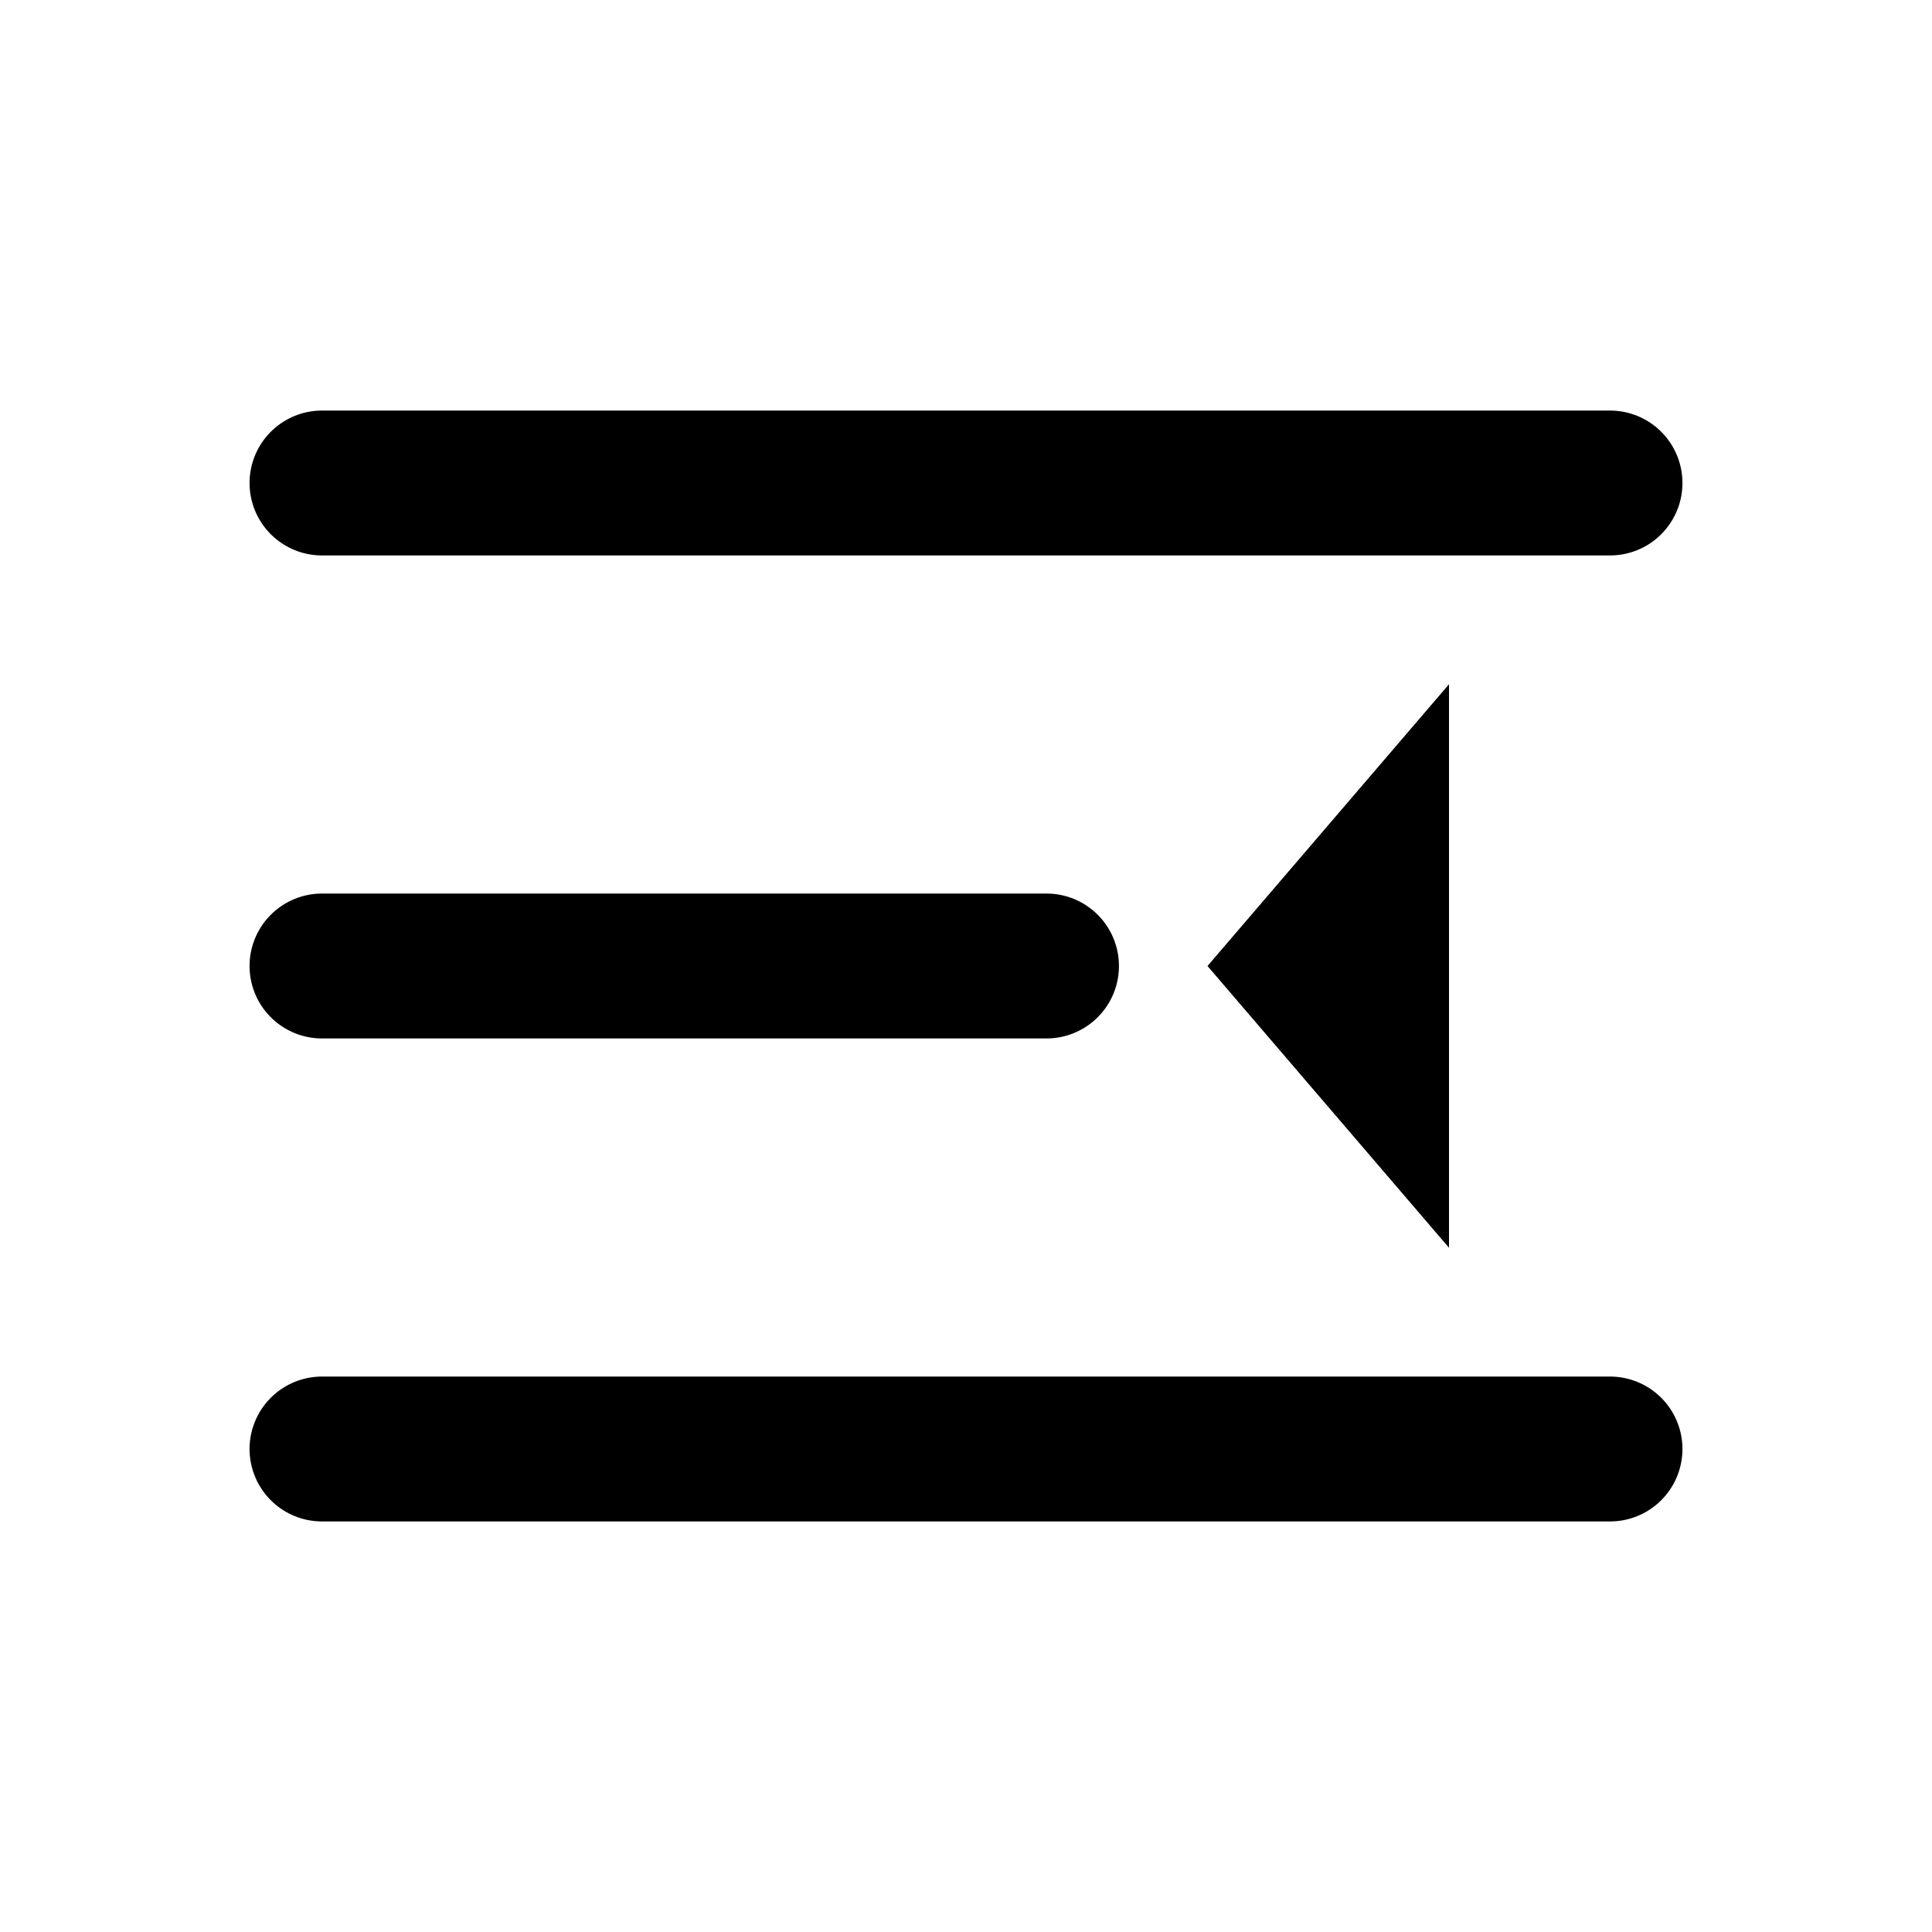
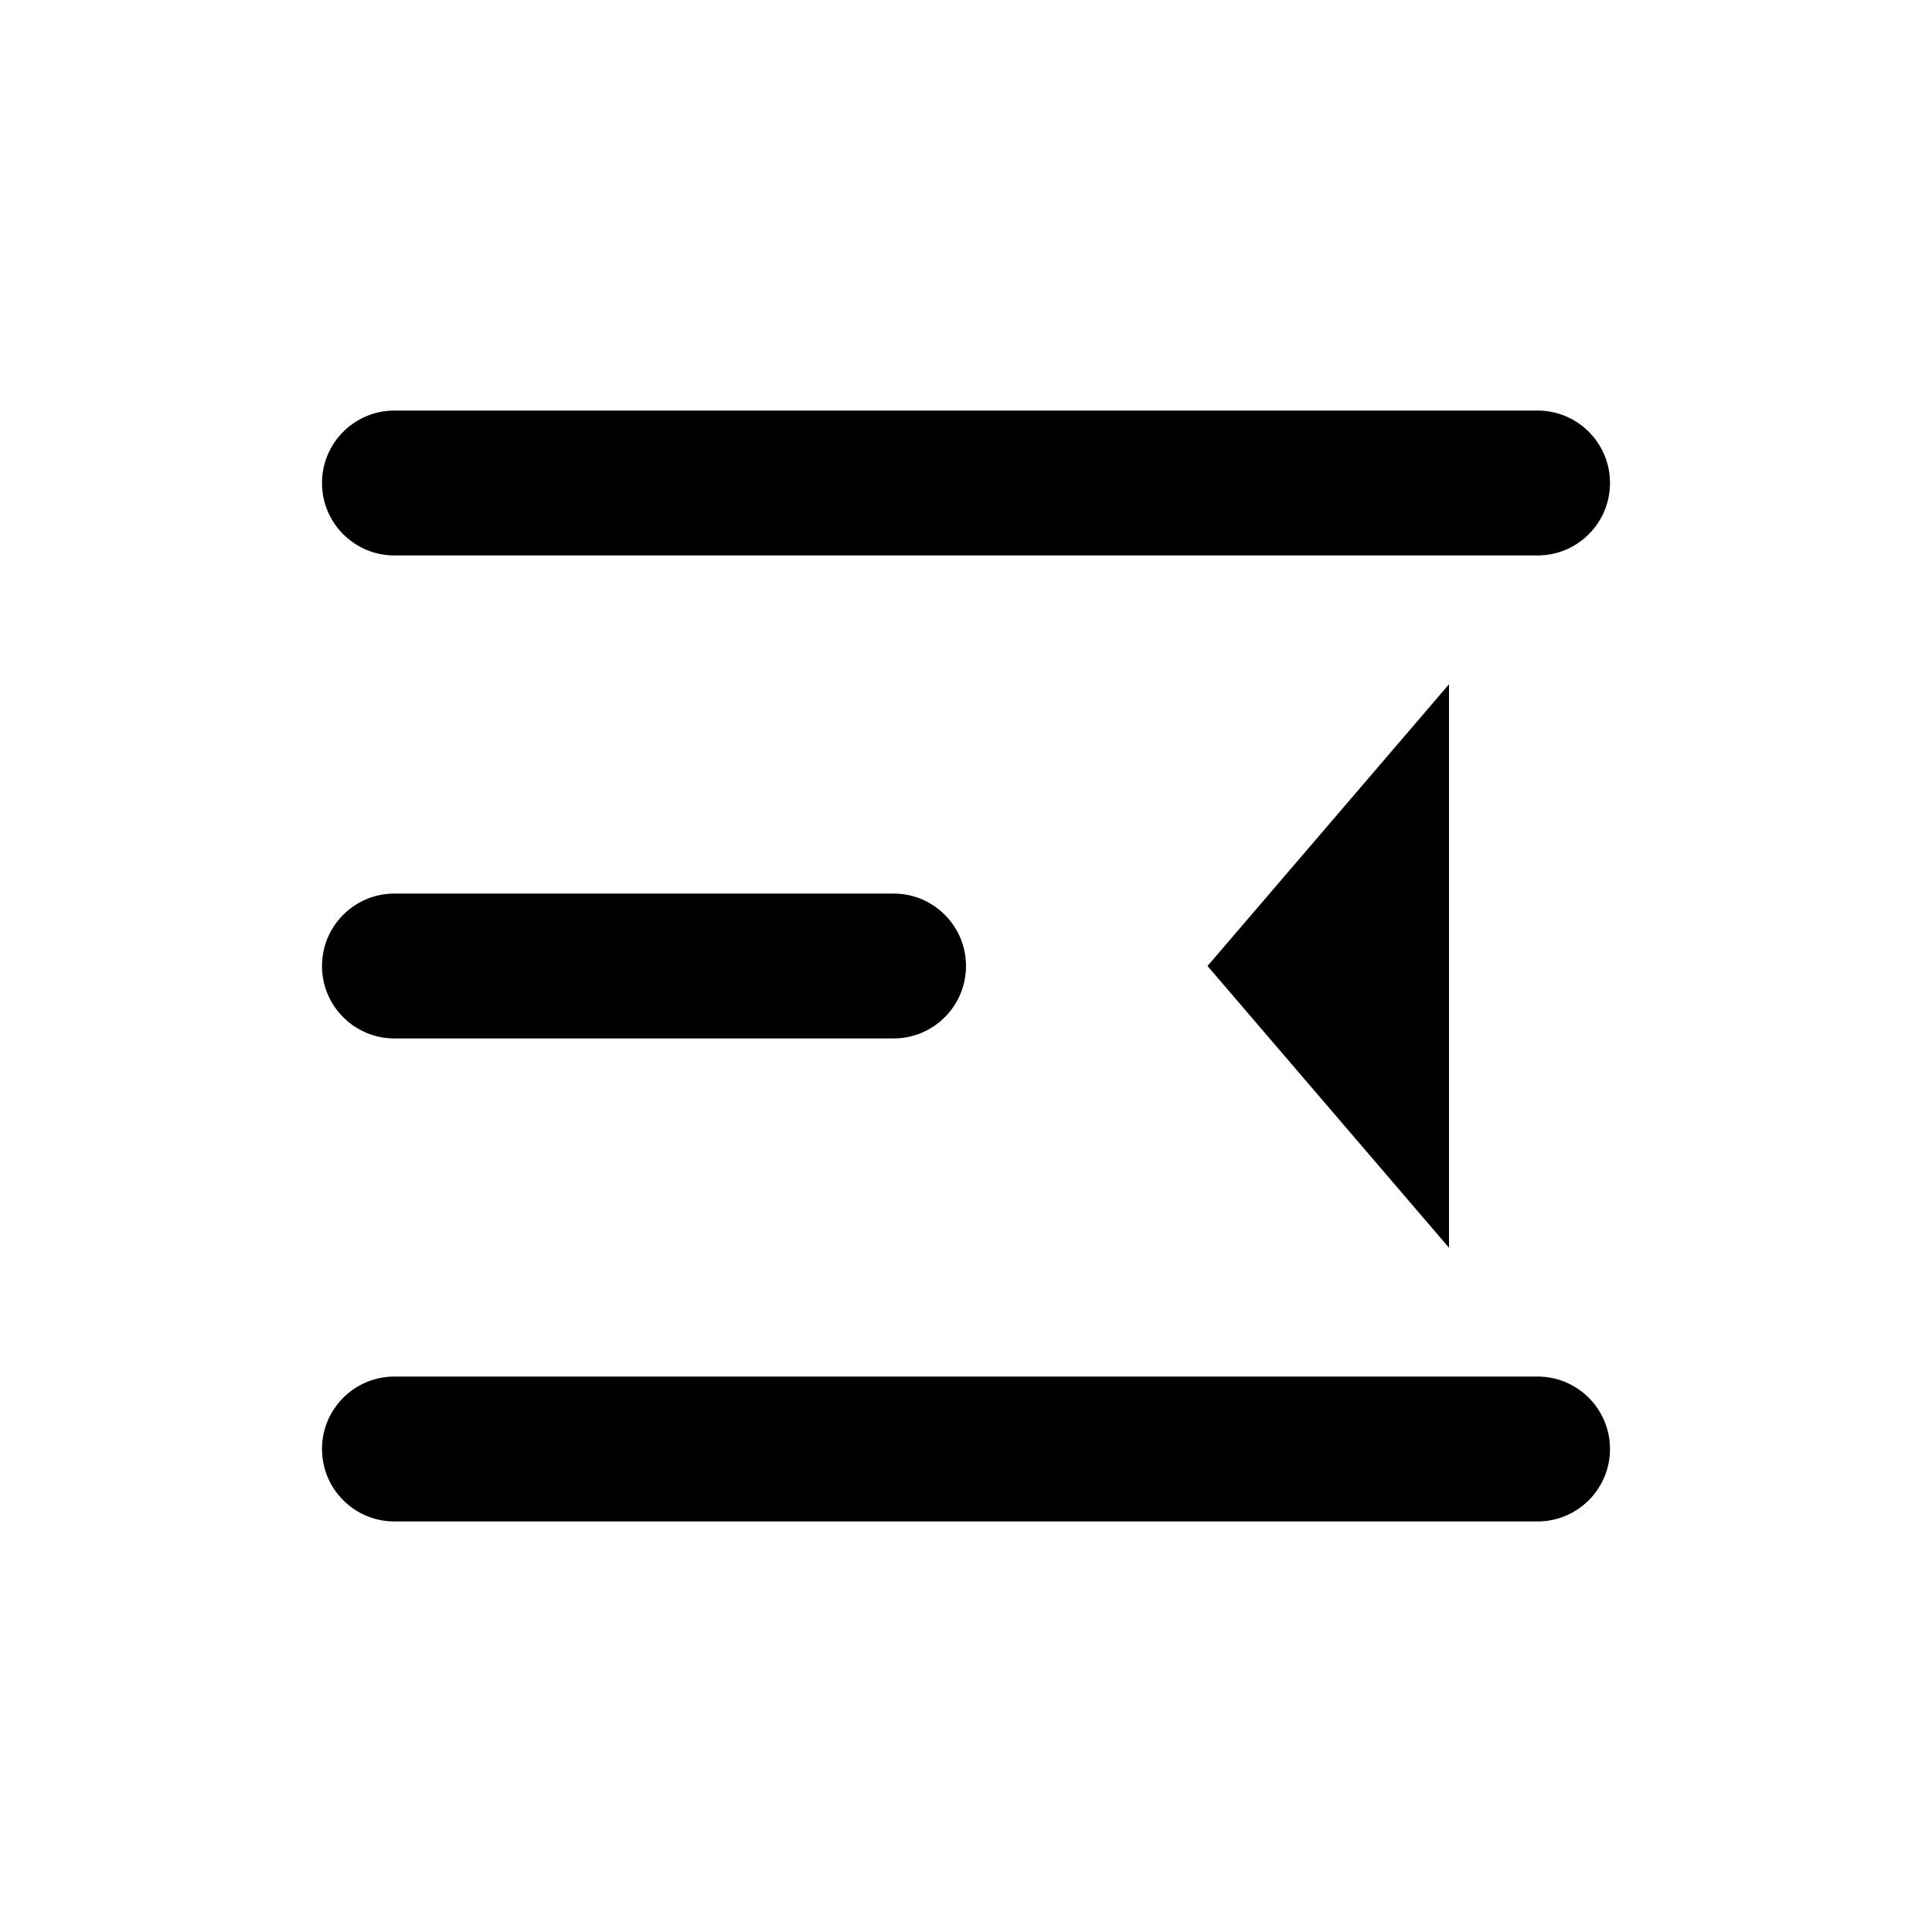
- <svg xmlns="http://www.w3.org/2000/svg" viewBox="0 0 24 24">
-   <g stroke="currentColor" stroke-width="1.8" fill="none" stroke-linecap="round" stroke-linejoin="round">
-     <line x1="4" y1="6" x2="20" y2="6" />
-     <line x1="4" y1="12" x2="13" y2="12" />
-     <line x1="4" y1="18" x2="20" y2="18" />
-   </g>
-   <polygon points="18 8.5 15 12 18 15.5" fill="currentColor" />
+ <svg xmlns="http://www.w3.org/2000/svg" viewBox="0 0 24 24" fill="currentColor">
+   <rect x="4" y="5.1" width="16" height="1.8" rx="0.9" />
+   <rect x="4" y="11.1" width="8" height="1.8" rx="0.9" />
+   <rect x="4" y="17.1" width="16" height="1.8" rx="0.9" />
+   <path d="M18 8.5 L15 12 L18 15.5 Z" />
</svg>
